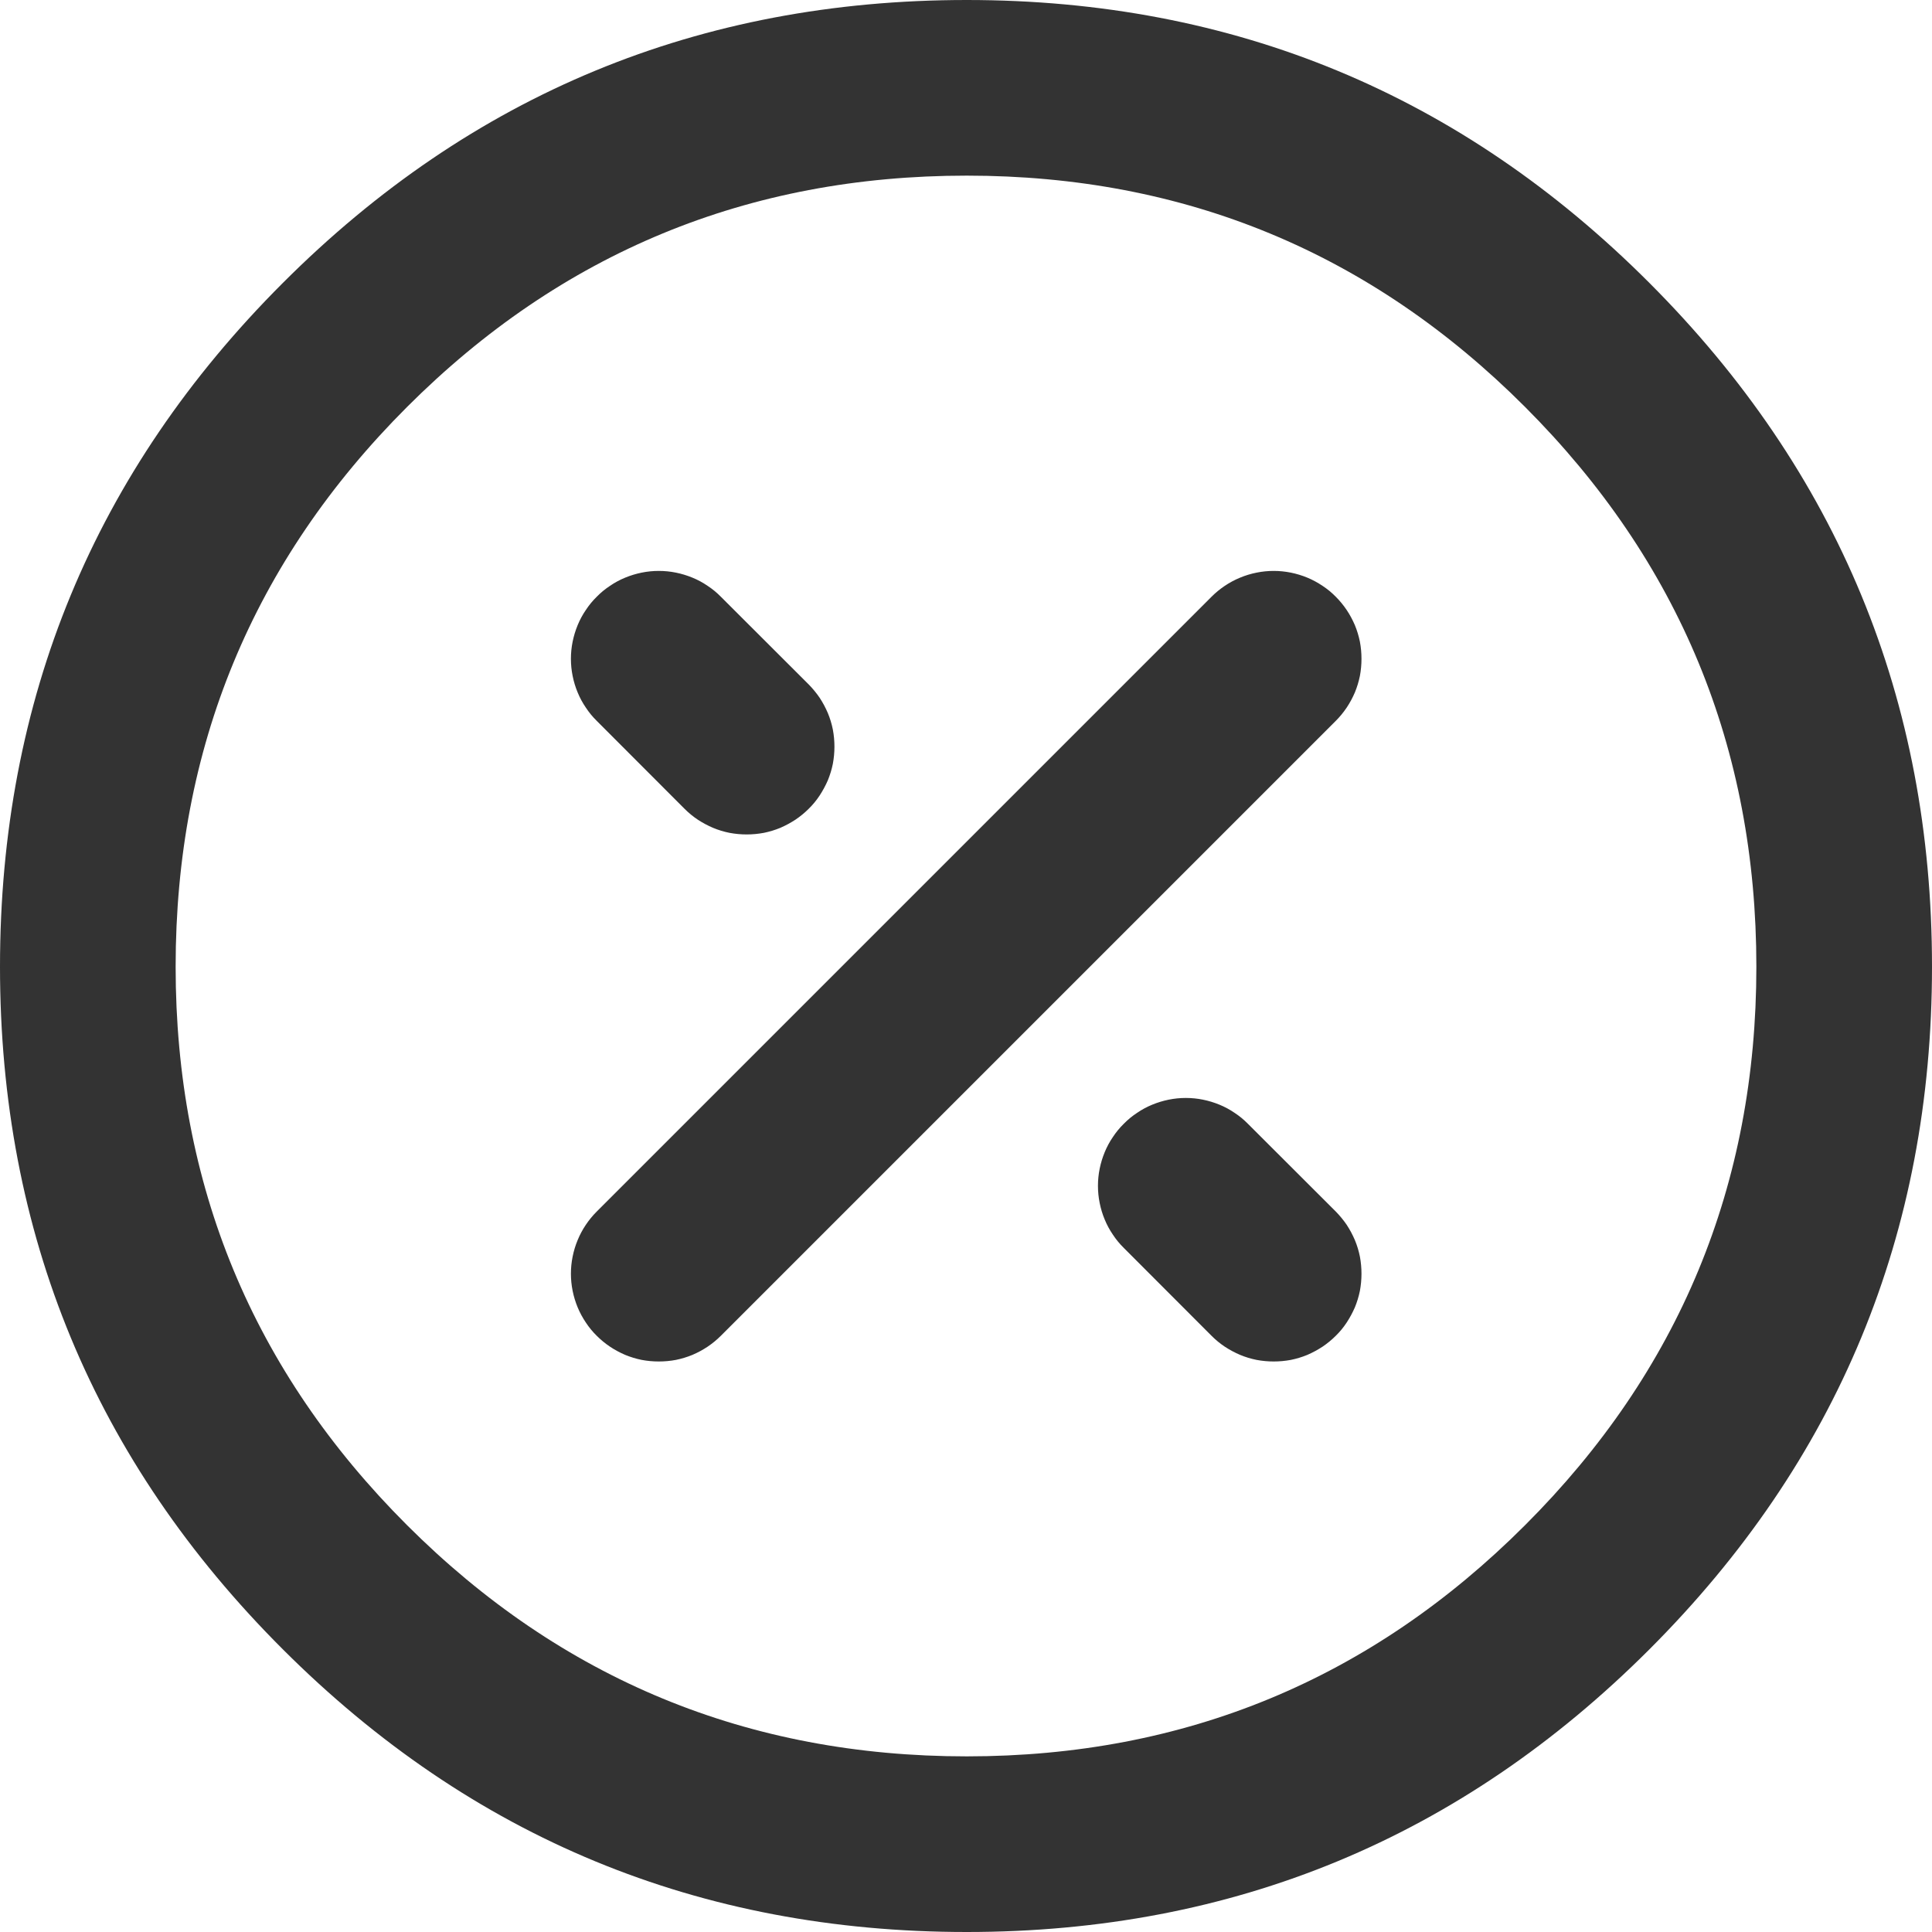
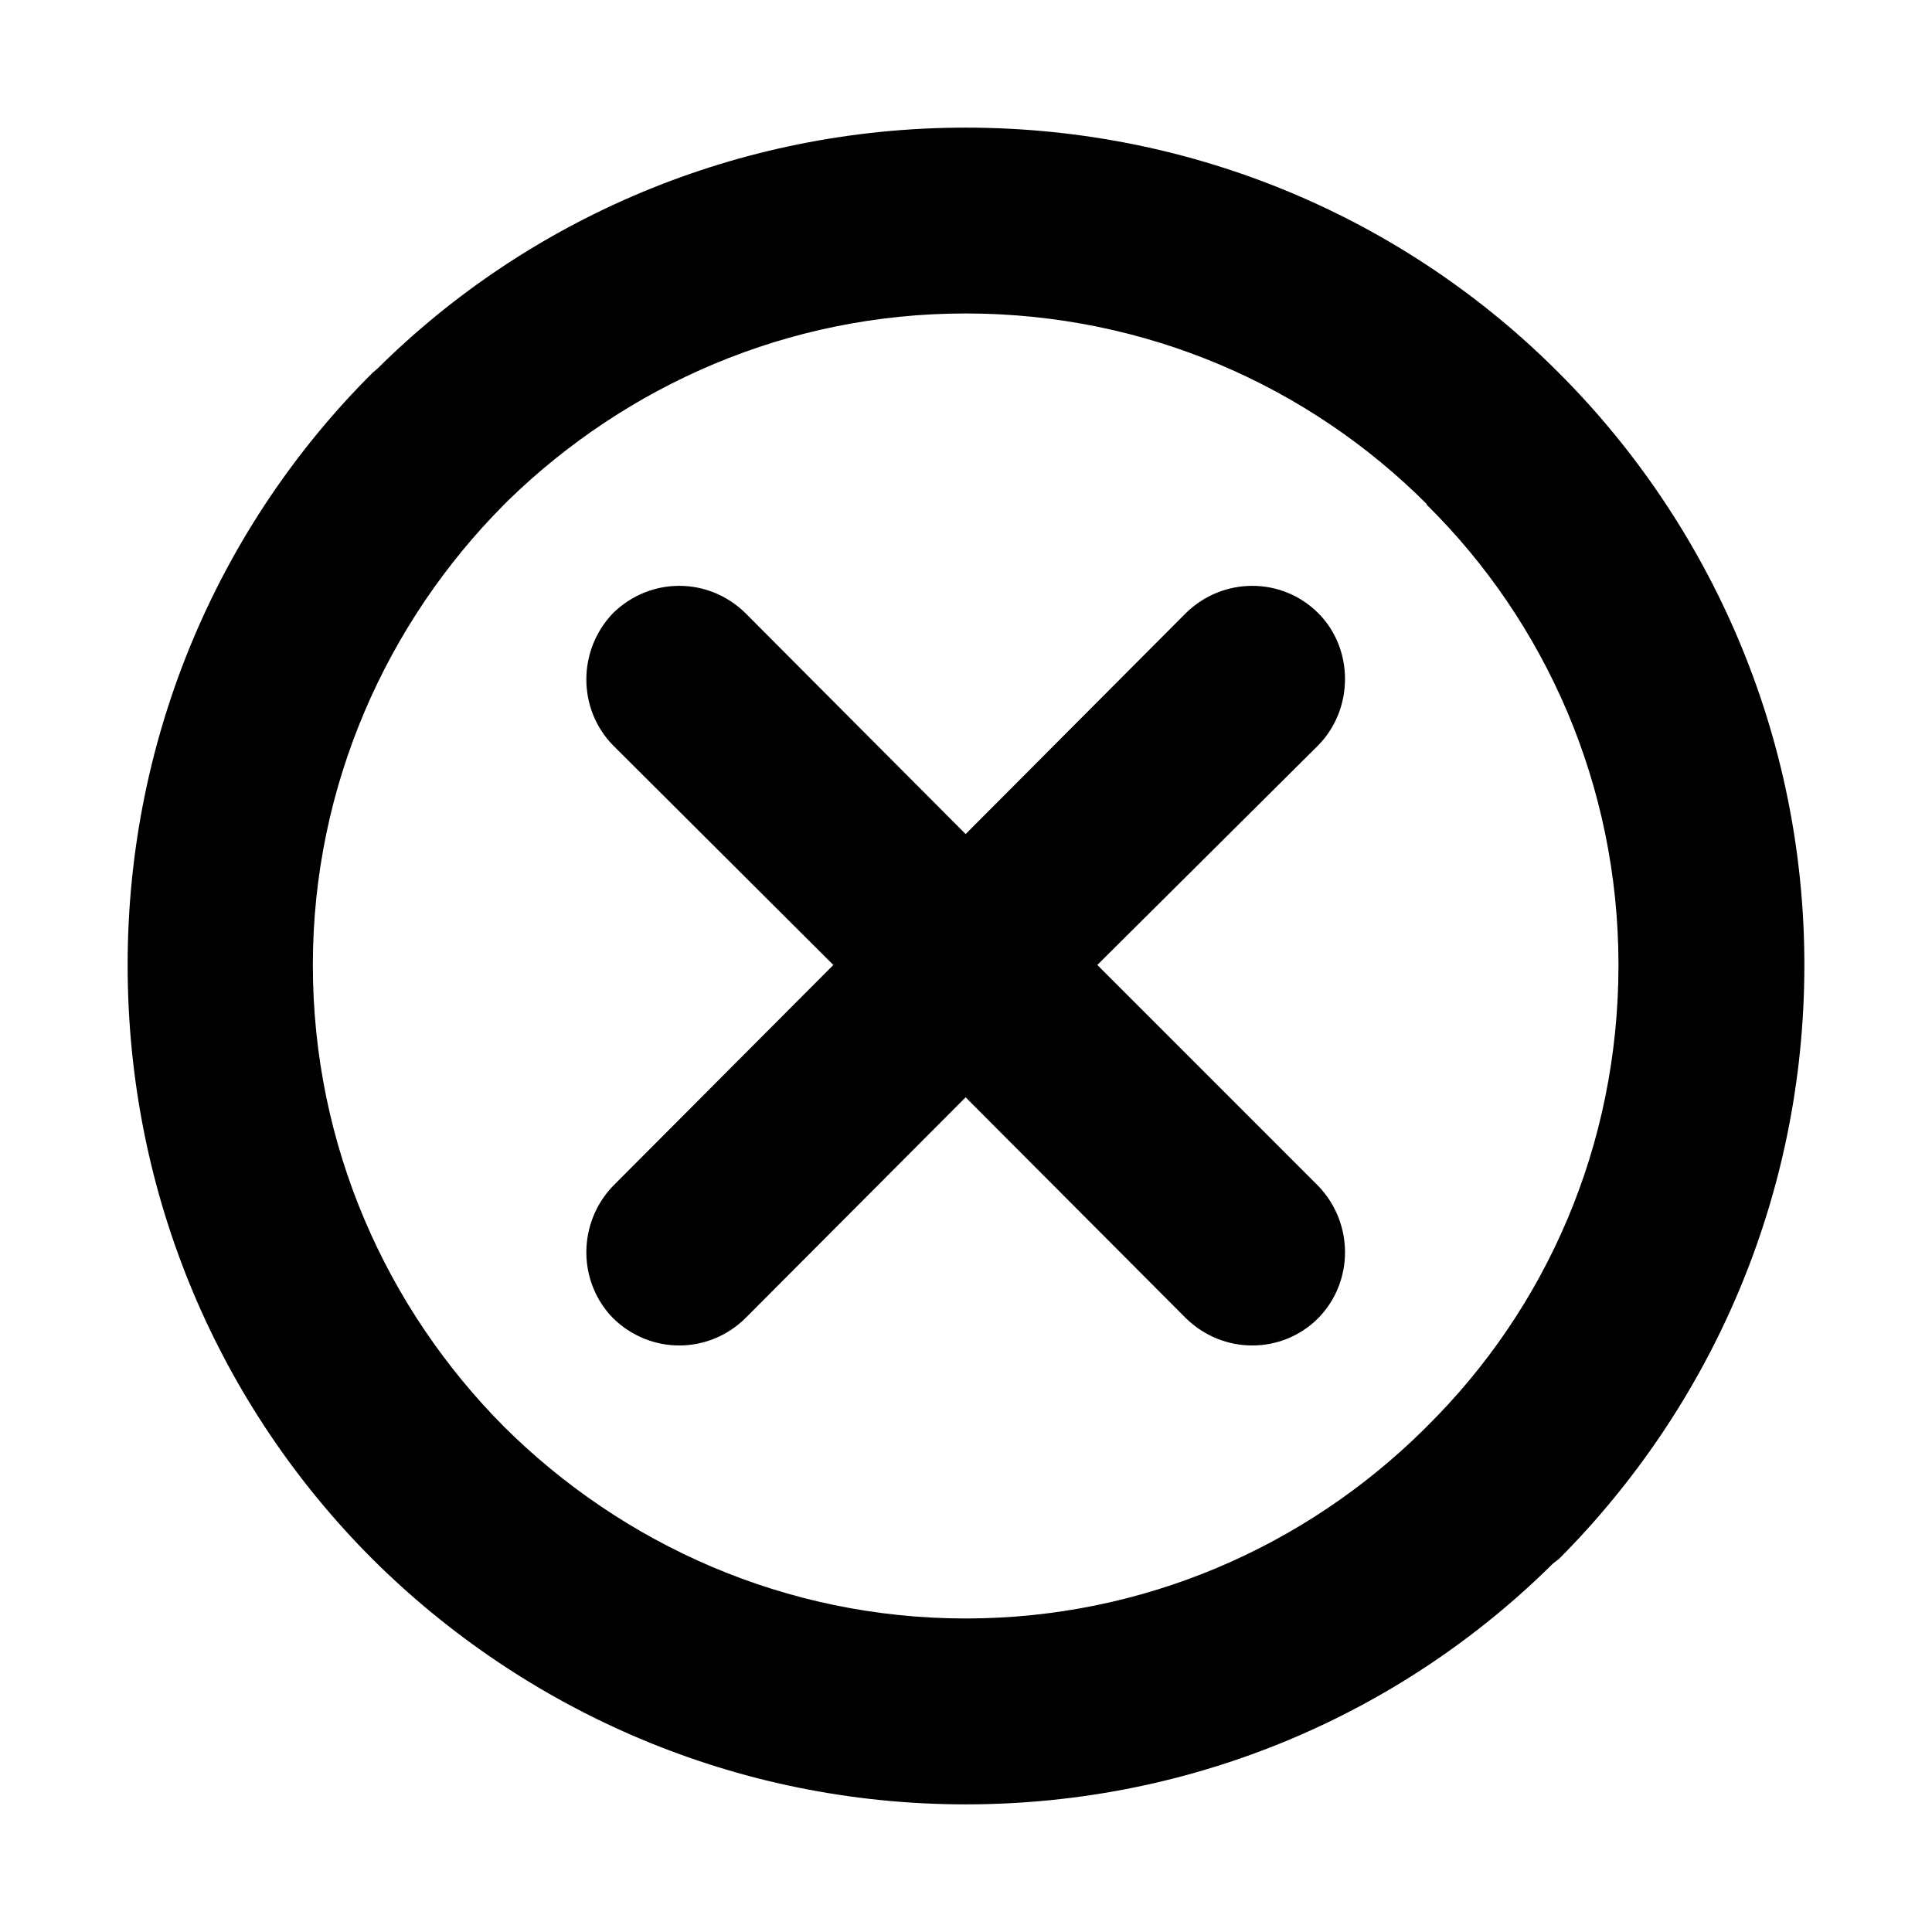
- <svg xmlns="http://www.w3.org/2000/svg" width="14.663" height="14.663" fill="none" version="1.1" viewBox="0 0 14.663 14.663">
-   <g style="mix-blend-mode:passthrough">
-     <path fill="#D8D8D8" fill-opacity=".01" fill-rule="evenodd" d="M7.337,0.667C3.647,0.667,0.667,3.647,0.667,7.337C0.667,11.017,3.647,13.997,7.337,13.997C11.017,13.997,13.997,11.017,13.997,7.337C13.997,3.647,11.017,0.667,7.337,0.667Z" />
-     <path fill="#333" fill-opacity="1" d="M10.138,5.471L5.471,10.138Q5.425,10.184,5.37,10.221Q5.316,10.257,5.255,10.283Q5.194,10.308,5.13,10.321Q5.066,10.333,5,10.333Q4.934,10.333,4.87,10.321Q4.806,10.308,4.745,10.283Q4.684,10.257,4.63,10.221Q4.575,10.184,4.529,10.138Q4.482,10.092,4.446,10.037Q4.409,9.982,4.384,9.922Q4.359,9.861,4.346,9.797Q4.333,9.732,4.333,9.667Q4.333,9.601,4.346,9.537Q4.359,9.472,4.384,9.412Q4.409,9.351,4.446,9.296Q4.482,9.242,4.529,9.195L9.195,4.529Q9.242,4.482,9.296,4.446Q9.351,4.409,9.412,4.384Q9.472,4.359,9.537,4.346Q9.601,4.333,9.667,4.333Q9.732,4.333,9.797,4.346Q9.861,4.359,9.922,4.384Q9.982,4.409,10.037,4.446Q10.092,4.482,10.138,4.529Q10.184,4.575,10.221,4.63Q10.257,4.684,10.283,4.745Q10.308,4.806,10.321,4.87Q10.333,4.934,10.333,5Q10.333,5.066,10.321,5.13Q10.308,5.194,10.283,5.255Q10.257,5.316,10.221,5.37Q10.184,5.425,10.138,5.471ZM5.471,4.529L6.138,5.195Q6.184,5.242,6.221,5.296Q6.257,5.351,6.283,5.412Q6.308,5.472,6.321,5.537Q6.333,5.601,6.333,5.667Q6.333,5.732,6.321,5.797Q6.308,5.861,6.283,5.922Q6.257,5.982,6.221,6.037Q6.185,6.092,6.138,6.138Q6.092,6.184,6.037,6.221Q5.982,6.257,5.922,6.283Q5.861,6.308,5.797,6.321Q5.732,6.333,5.667,6.333Q5.601,6.333,5.537,6.321Q5.472,6.308,5.412,6.283Q5.351,6.257,5.296,6.221Q5.242,6.185,5.195,6.138L4.529,5.471Q4.482,5.425,4.446,5.37Q4.409,5.316,4.384,5.255Q4.359,5.195,4.346,5.13Q4.333,5.066,4.333,5Q4.333,4.934,4.346,4.87Q4.359,4.806,4.384,4.745Q4.409,4.684,4.446,4.63Q4.482,4.575,4.529,4.529Q4.575,4.482,4.63,4.446Q4.684,4.409,4.745,4.384Q4.806,4.359,4.87,4.346Q4.934,4.333,5,4.333Q5.066,4.333,5.13,4.346Q5.194,4.359,5.255,4.384Q5.316,4.409,5.37,4.446Q5.425,4.482,5.471,4.529ZM9.471,8.529L10.138,9.195Q10.184,9.242,10.221,9.296Q10.257,9.351,10.283,9.412Q10.308,9.472,10.321,9.537Q10.333,9.601,10.333,9.667Q10.333,9.732,10.321,9.797Q10.308,9.861,10.283,9.922Q10.257,9.982,10.221,10.037Q10.185,10.092,10.138,10.138Q10.092,10.184,10.037,10.221Q9.982,10.257,9.922,10.283Q9.861,10.308,9.797,10.321Q9.732,10.333,9.667,10.333Q9.601,10.333,9.537,10.321Q9.472,10.308,9.412,10.283Q9.351,10.257,9.296,10.221Q9.242,10.185,9.195,10.138L8.529,9.471Q8.482,9.425,8.446,9.37Q8.409,9.316,8.384,9.255Q8.359,9.195,8.346,9.13Q8.333,9.066,8.333,9Q8.333,8.934,8.346,8.87Q8.359,8.806,8.384,8.745Q8.409,8.684,8.446,8.63Q8.482,8.575,8.529,8.529Q8.575,8.482,8.63,8.446Q8.684,8.409,8.745,8.384Q8.806,8.359,8.87,8.346Q8.934,8.333,9,8.333Q9.066,8.333,9.13,8.346Q9.194,8.359,9.255,8.384Q9.316,8.409,9.37,8.446Q9.425,8.482,9.471,8.529ZM13.33,7.337Q13.33,4.846,11.575,3.089Q9.821,1.333,7.337,1.333Q4.845,1.333,3.089,3.089Q1.333,4.845,1.333,7.337Q1.333,9.821,3.089,11.575Q4.846,13.33,7.337,13.33Q9.821,13.33,11.575,11.575Q13.33,9.821,13.33,7.337ZM14.663,7.337Q14.663,10.373,12.518,12.518Q10.373,14.663,7.337,14.663Q4.294,14.663,2.147,12.518Q-3.1346511841778835e-7,10.374,6.865348816109673e-7,7.337Q6.865348816109673e-7,4.293,2.147,2.147Q4.293,-3.1346511841778835e-7,7.337,6.865348816109673e-7Q10.374,6.865348816109673e-7,12.518,2.147Q14.663,4.294,14.663,7.337ZM10.332,5Q10.332,5.066,10.319,5.13Q10.306,5.194,10.281,5.255Q10.256,5.315,10.22,5.369Q10.183,5.424,10.137,5.47Q10.091,5.517,10.036,5.553Q9.982,5.589,9.921,5.614Q9.861,5.639,9.796,5.652Q9.732,5.665,9.667,5.665Q9.601,5.665,9.537,5.652Q9.473,5.639,9.412,5.614Q9.352,5.589,9.297,5.553Q9.243,5.517,9.196,5.47Q9.15,5.424,9.114,5.369Q9.077,5.315,9.052,5.255Q9.027,5.194,9.014,5.13Q9.002,5.066,9.002,5Q9.002,4.935,9.014,4.87Q9.027,4.806,9.052,4.746Q9.077,4.685,9.114,4.631Q9.15,4.576,9.196,4.53Q9.243,4.483,9.297,4.447Q9.352,4.411,9.412,4.386Q9.473,4.361,9.537,4.348Q9.601,4.335,9.667,4.335Q9.732,4.335,9.796,4.348Q9.861,4.361,9.921,4.386Q9.982,4.411,10.036,4.447Q10.091,4.483,10.137,4.53Q10.183,4.576,10.22,4.631Q10.256,4.685,10.281,4.746Q10.306,4.806,10.319,4.87Q10.332,4.935,10.332,5ZM5.665,9.667Q5.665,9.732,5.652,9.796Q5.639,9.861,5.614,9.921Q5.589,9.982,5.553,10.036Q5.517,10.091,5.47,10.137Q5.424,10.183,5.369,10.22Q5.315,10.256,5.254,10.281Q5.194,10.306,5.13,10.319Q5.066,10.332,5,10.332Q4.935,10.332,4.87,10.319Q4.806,10.306,4.746,10.281Q4.685,10.256,4.631,10.22Q4.576,10.183,4.53,10.137Q4.483,10.091,4.447,10.036Q4.411,9.982,4.386,9.921Q4.361,9.861,4.348,9.796Q4.335,9.732,4.335,9.667Q4.335,9.601,4.348,9.537Q4.361,9.473,4.386,9.412Q4.411,9.352,4.447,9.297Q4.483,9.243,4.53,9.196Q4.576,9.15,4.631,9.114Q4.685,9.077,4.746,9.052Q4.806,9.027,4.87,9.014Q4.935,9.002,5,9.002Q5.066,9.002,5.13,9.014Q5.194,9.027,5.254,9.052Q5.315,9.077,5.369,9.114Q5.424,9.15,5.47,9.196Q5.517,9.243,5.553,9.297Q5.589,9.352,5.614,9.412Q5.639,9.473,5.652,9.537Q5.665,9.601,5.665,9.667ZM5.665,5Q5.665,5.066,5.652,5.13Q5.639,5.194,5.614,5.255Q5.589,5.315,5.553,5.369Q5.517,5.424,5.47,5.47Q5.424,5.517,5.369,5.553Q5.315,5.589,5.254,5.614Q5.194,5.639,5.13,5.652Q5.066,5.665,5,5.665Q4.935,5.665,4.87,5.652Q4.806,5.639,4.746,5.614Q4.685,5.589,4.631,5.553Q4.576,5.517,4.53,5.47Q4.483,5.424,4.447,5.369Q4.411,5.315,4.386,5.255Q4.361,5.194,4.348,5.13Q4.335,5.066,4.335,5Q4.335,4.935,4.348,4.87Q4.361,4.806,4.386,4.746Q4.411,4.685,4.447,4.631Q4.483,4.576,4.53,4.53Q4.576,4.483,4.631,4.447Q4.685,4.411,4.746,4.386Q4.806,4.361,4.87,4.348Q4.935,4.335,5,4.335Q5.066,4.335,5.13,4.348Q5.194,4.361,5.254,4.386Q5.315,4.411,5.369,4.447Q5.424,4.483,5.47,4.53Q5.517,4.576,5.553,4.631Q5.589,4.685,5.614,4.746Q5.639,4.806,5.652,4.87Q5.665,4.935,5.665,5ZM6.332,5.667Q6.332,5.732,6.319,5.796Q6.306,5.861,6.281,5.921Q6.256,5.982,6.22,6.036Q6.183,6.091,6.137,6.137Q6.091,6.183,6.036,6.22Q5.982,6.256,5.921,6.281Q5.861,6.306,5.796,6.319Q5.732,6.332,5.667,6.332Q5.601,6.332,5.537,6.319Q5.473,6.306,5.412,6.281Q5.352,6.256,5.297,6.22Q5.243,6.183,5.196,6.137Q5.15,6.091,5.114,6.036Q5.077,5.982,5.052,5.921Q5.027,5.861,5.014,5.796Q5.002,5.732,5.002,5.667Q5.002,5.601,5.014,5.537Q5.027,5.473,5.052,5.412Q5.077,5.352,5.114,5.297Q5.15,5.243,5.196,5.196Q5.243,5.15,5.297,5.114Q5.352,5.077,5.412,5.052Q5.473,5.027,5.537,5.014Q5.601,5.002,5.667,5.002Q5.732,5.002,5.796,5.014Q5.861,5.027,5.921,5.052Q5.982,5.077,6.036,5.114Q6.091,5.15,6.137,5.196Q6.183,5.243,6.22,5.297Q6.256,5.352,6.281,5.412Q6.306,5.473,6.319,5.537Q6.332,5.601,6.332,5.667ZM9.665,9Q9.665,9.066,9.652,9.13Q9.639,9.194,9.614,9.255Q9.589,9.315,9.553,9.369Q9.517,9.424,9.47,9.47Q9.424,9.517,9.369,9.553Q9.315,9.589,9.254,9.614Q9.194,9.639,9.13,9.652Q9.066,9.665,9,9.665Q8.935,9.665,8.87,9.652Q8.806,9.639,8.746,9.614Q8.685,9.589,8.631,9.553Q8.576,9.517,8.53,9.47Q8.483,9.424,8.447,9.369Q8.411,9.315,8.386,9.255Q8.361,9.194,8.348,9.13Q8.335,9.066,8.335,9Q8.335,8.935,8.348,8.87Q8.361,8.806,8.386,8.746Q8.411,8.685,8.447,8.631Q8.483,8.576,8.53,8.53Q8.576,8.483,8.631,8.447Q8.685,8.411,8.746,8.386Q8.806,8.361,8.87,8.348Q8.935,8.335,9,8.335Q9.066,8.335,9.13,8.348Q9.194,8.361,9.254,8.386Q9.315,8.411,9.369,8.447Q9.424,8.483,9.47,8.53Q9.517,8.576,9.553,8.631Q9.589,8.685,9.614,8.746Q9.639,8.806,9.652,8.87Q9.665,8.935,9.665,9ZM10.332,9.667Q10.332,9.732,10.319,9.796Q10.306,9.861,10.281,9.921Q10.256,9.982,10.22,10.036Q10.183,10.091,10.137,10.137Q10.091,10.183,10.036,10.22Q9.982,10.256,9.921,10.281Q9.861,10.306,9.796,10.319Q9.732,10.332,9.667,10.332Q9.601,10.332,9.537,10.319Q9.473,10.306,9.412,10.281Q9.352,10.256,9.297,10.22Q9.243,10.183,9.196,10.137Q9.15,10.091,9.114,10.036Q9.077,9.982,9.052,9.921Q9.027,9.861,9.014,9.796Q9.002,9.732,9.002,9.667Q9.002,9.601,9.014,9.537Q9.027,9.473,9.052,9.412Q9.077,9.352,9.114,9.297Q9.15,9.243,9.196,9.196Q9.243,9.15,9.297,9.114Q9.352,9.077,9.412,9.052Q9.473,9.027,9.537,9.014Q9.601,9.002,9.667,9.002Q9.732,9.002,9.796,9.014Q9.861,9.027,9.921,9.052Q9.982,9.077,10.036,9.114Q10.091,9.15,10.137,9.196Q10.183,9.243,10.22,9.297Q10.256,9.352,10.281,9.412Q10.306,9.473,10.319,9.537Q10.332,9.601,10.332,9.667Z" />
-   </g>
+ <svg xmlns="http://www.w3.org/2000/svg" class="svg-icon" style="width: 1em; height: 1em;vertical-align: middle;fill: currentColor;overflow: hidden;" viewBox="0 0 1024 1024" version="1.1">
+   <path d="M511.806 67.647c122.374 0 233.841 49.085 314.474 130.037l0 0c80.276 80.314 130.073 191.782 130.073 313.766 0 123.047-49.797 234.197-130.073 314.829l-3.171 2.426c-79.563 78.917-189.642 127.647-311.303 127.647-122.34 0-233.809-49.797-314.439-130.073l0 0 0 0C116.764 745.646 67.647 634.497 67.647 511.449c0-121.984 49.118-233.453 129.719-313.766l2.813-2.422C280.1 116.019 390.858 67.647 511.806 67.647L511.806 67.647zM628.548 324.947 628.548 324.947 511.806 442.077 395.065 324.947c-19.61-19.252-50.477-19.252-70.118 0-18.896 19.636-18.896 50.832 0 70.112l116.743 116.392L324.947 628.548c-18.896 19.64-18.896 50.832 0 70.117 19.642 19.284 50.508 19.284 70.118 0l116.741-117.066 116.743 117.066c19.64 19.284 50.832 19.284 70.117 0 18.961-19.284 18.961-50.477 0-70.117l-117.066-117.099 117.066-116.392c18.961-19.28 18.961-51.184 0-70.112C679.38 305.694 648.189 305.694 628.548 324.947L628.548 324.947zM756.164 267.125 756.164 267.125c-62.385-62.384-148.648-100.985-244.358-100.985-94.611 0-179.805 38.245-242.222 98.882l-2.459 2.459c-62.06 62.384-101.308 148.97-101.308 243.968 0 96.067 39.249 182.33 101.308 244.708 62.74 62.421 149.326 101.67 244.681 101.67 94.319 0 179.871-38.213 242.253-99.562l2.105-2.108c63.126-62.379 101.662-148.641 101.662-244.708 0-94.999-38.537-181.586-101.662-243.968L756.164 267.125 756.164 267.125z" />
</svg>
